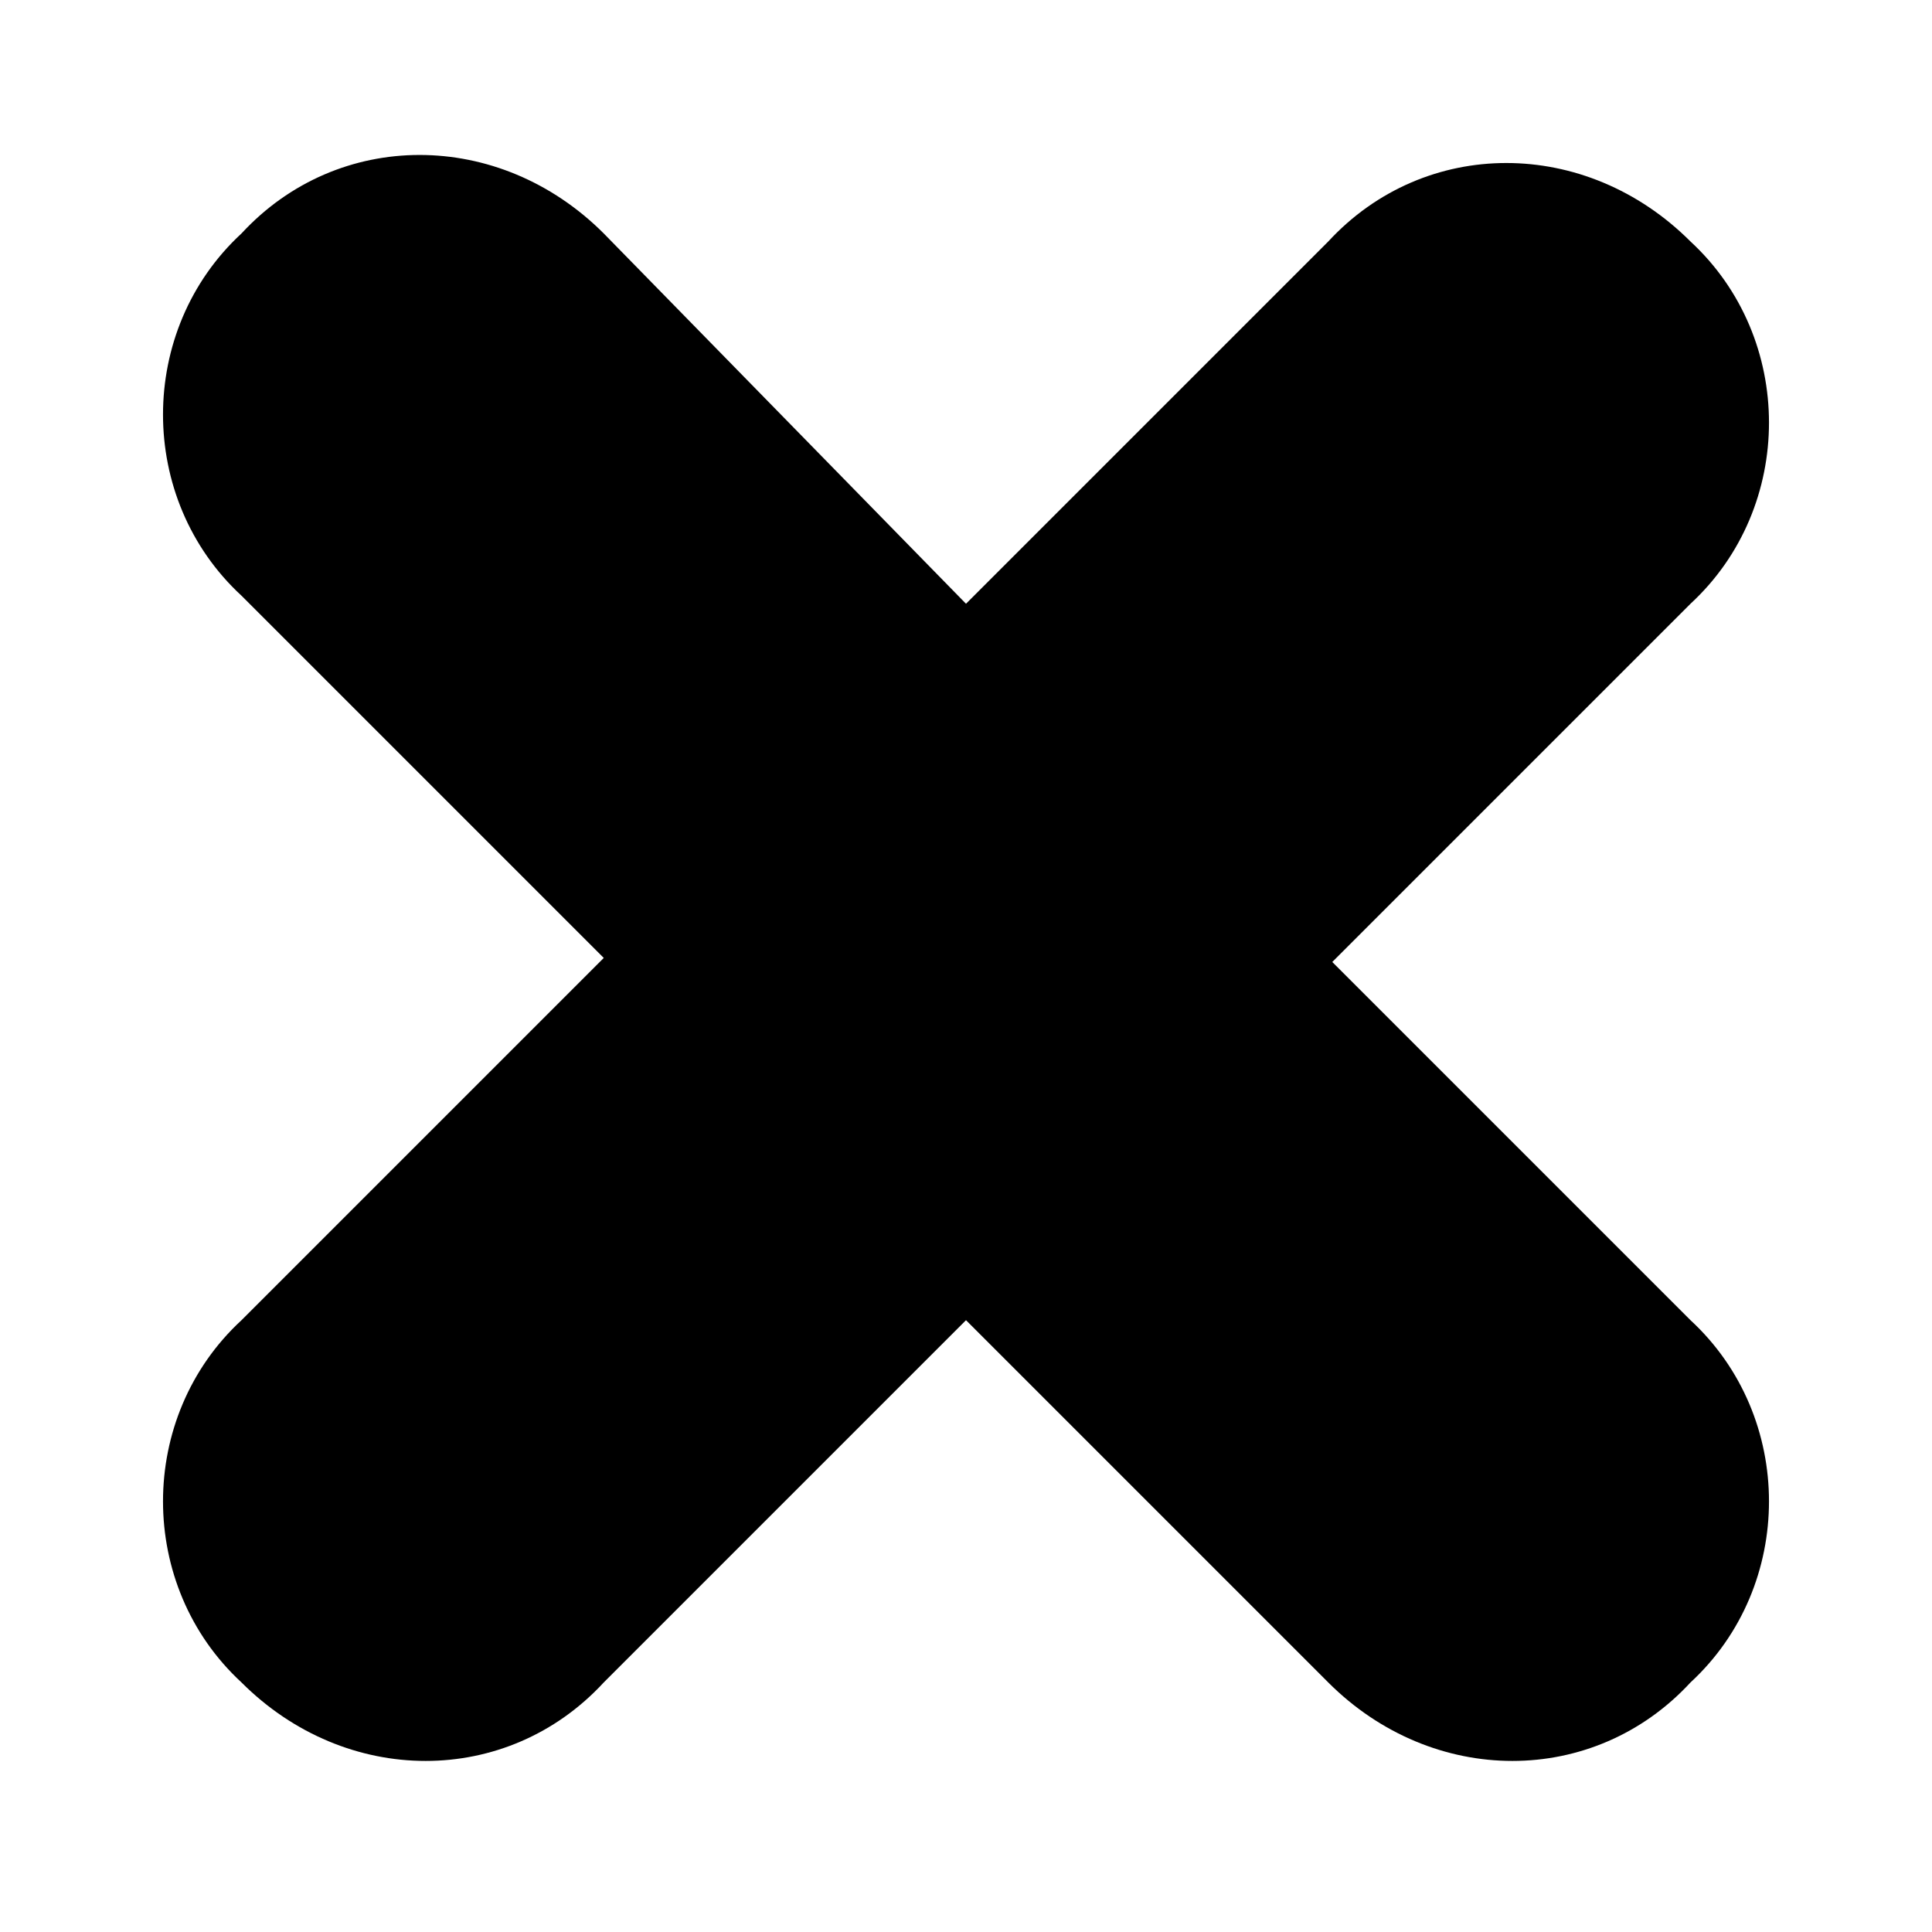
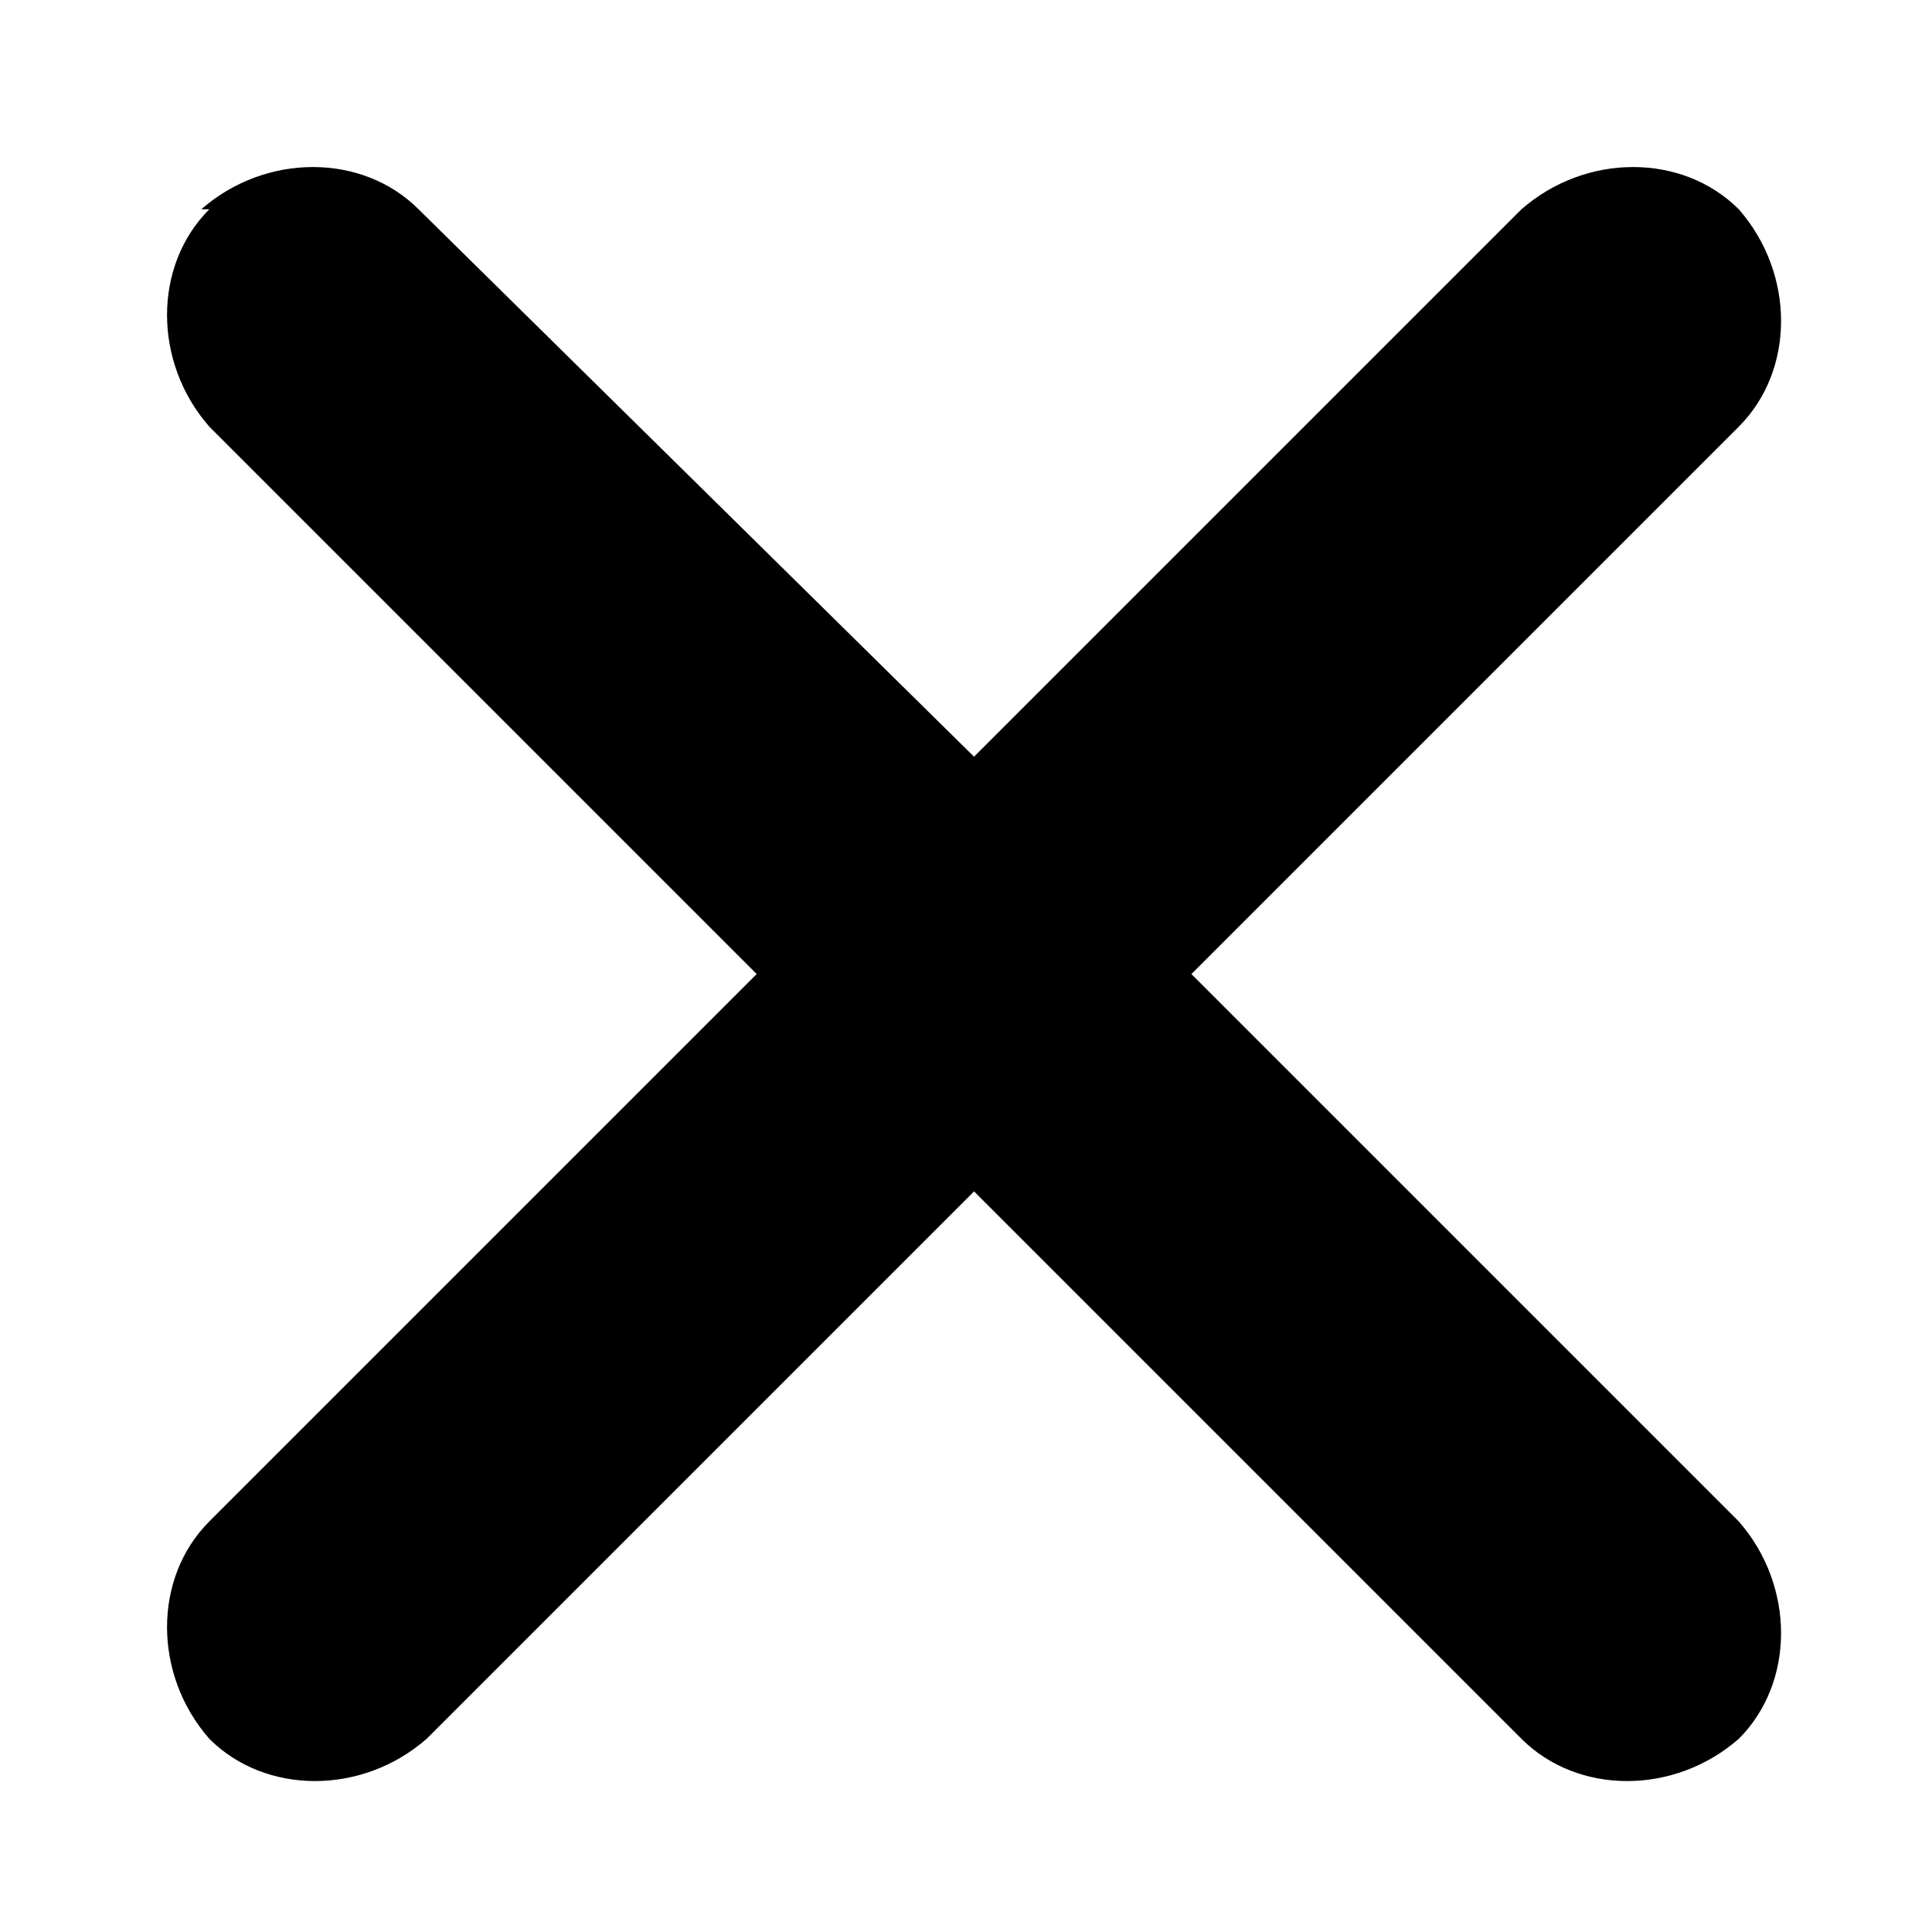
<svg viewBox="0 0 24 24">
-   <path d="M16.5,12l4.5-4.5c1.3-1.2,1.3-3.3,0-4.5-1.3-1.3-3.3-1.3-4.5,0l-4.5,4.5L7.5,2.9c-1.3-1.3-3.3-1.3-4.5,0-1.3,1.2-1.3,3.3,0,4.5l4.5,4.5-4.5,4.5c-1.3,1.2-1.3,3.3,0,4.5,1.3,1.3,3.3,1.3,4.5,0l4.5-4.5,4.5,4.5c1.3,1.3,3.3,1.3,4.5,0,1.3-1.2,1.3-3.3,0-4.5l-4.5-4.5Z" />
+   <path d="M2.6,2.6c-.7.7-.7,1.9,0,2.7l6.8,6.8-6.8,6.8c-.7.7-.7,1.9,0,2.7.7.7,1.9.7,2.7,0l6.8-6.8,6.8,6.8c.7.7,1.9.7,2.7,0,.7-.7.7-1.9,0-2.7l-6.8-6.8,6.8-6.8c.7-.7.7-1.9,0-2.7-.7-.7-1.9-.7-2.7,0l-6.8,6.8L5.2,2.6c-.7-.7-1.9-.7-2.7,0Z" />
</svg>
